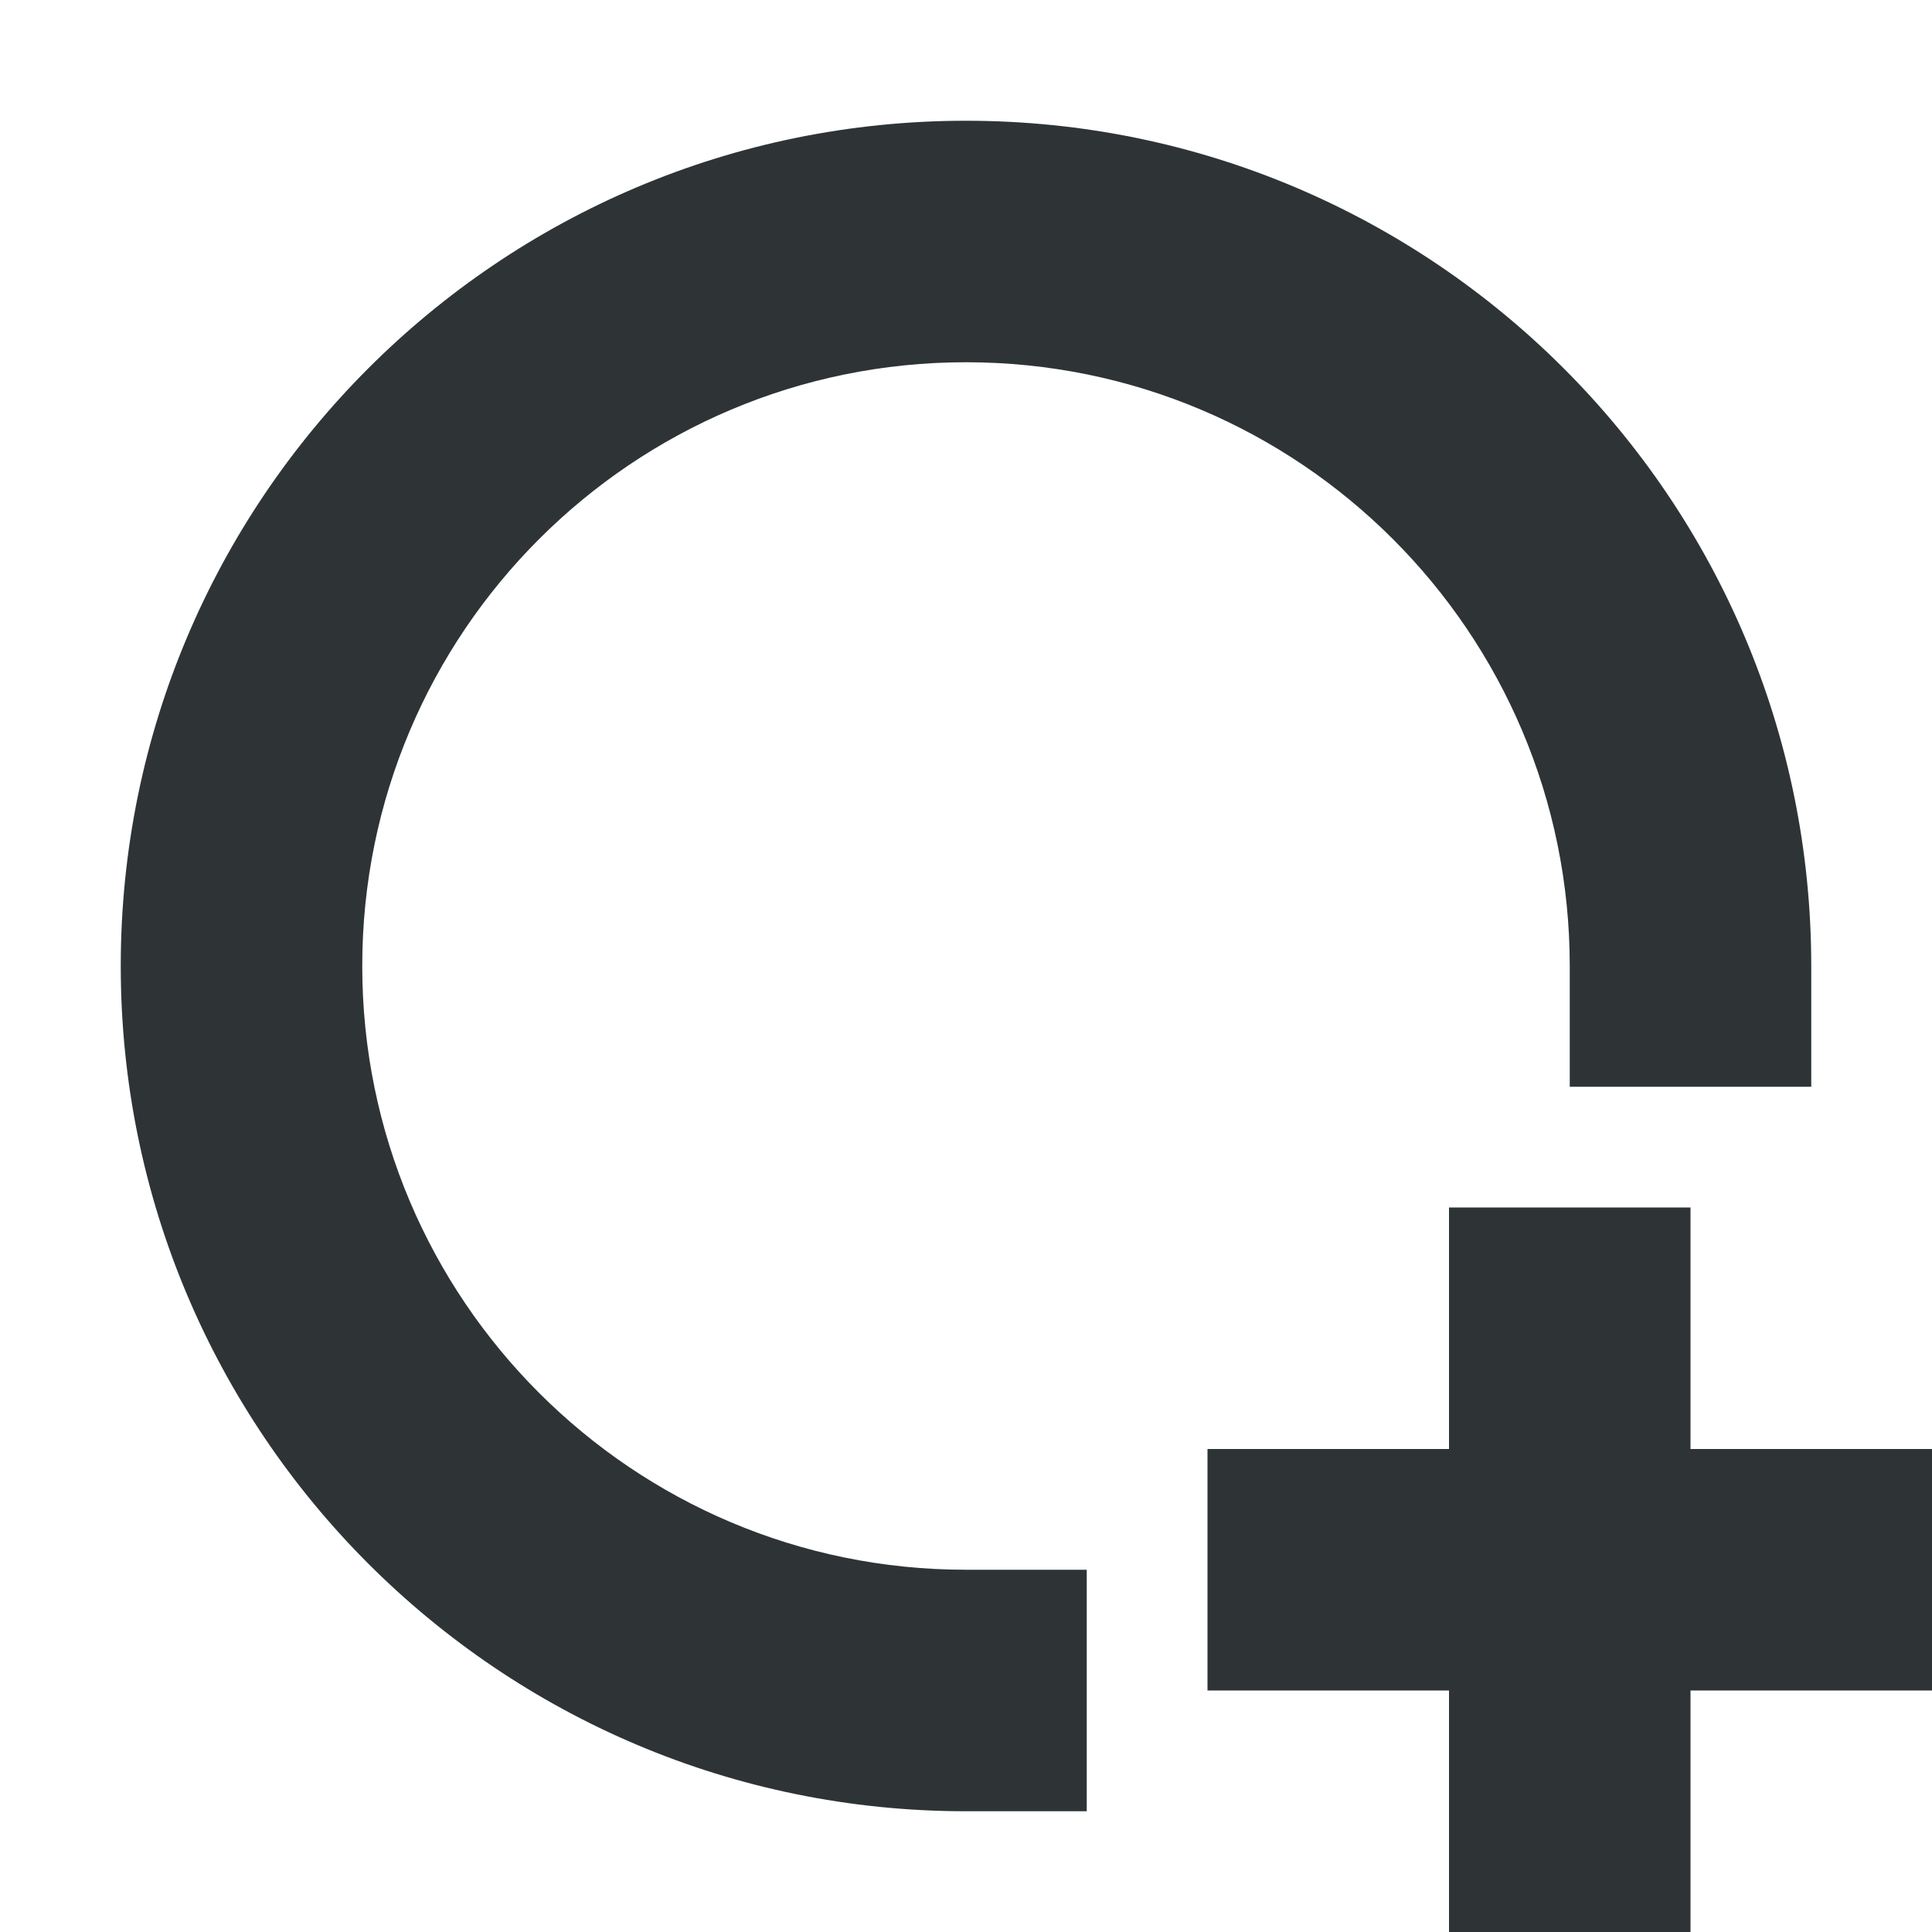
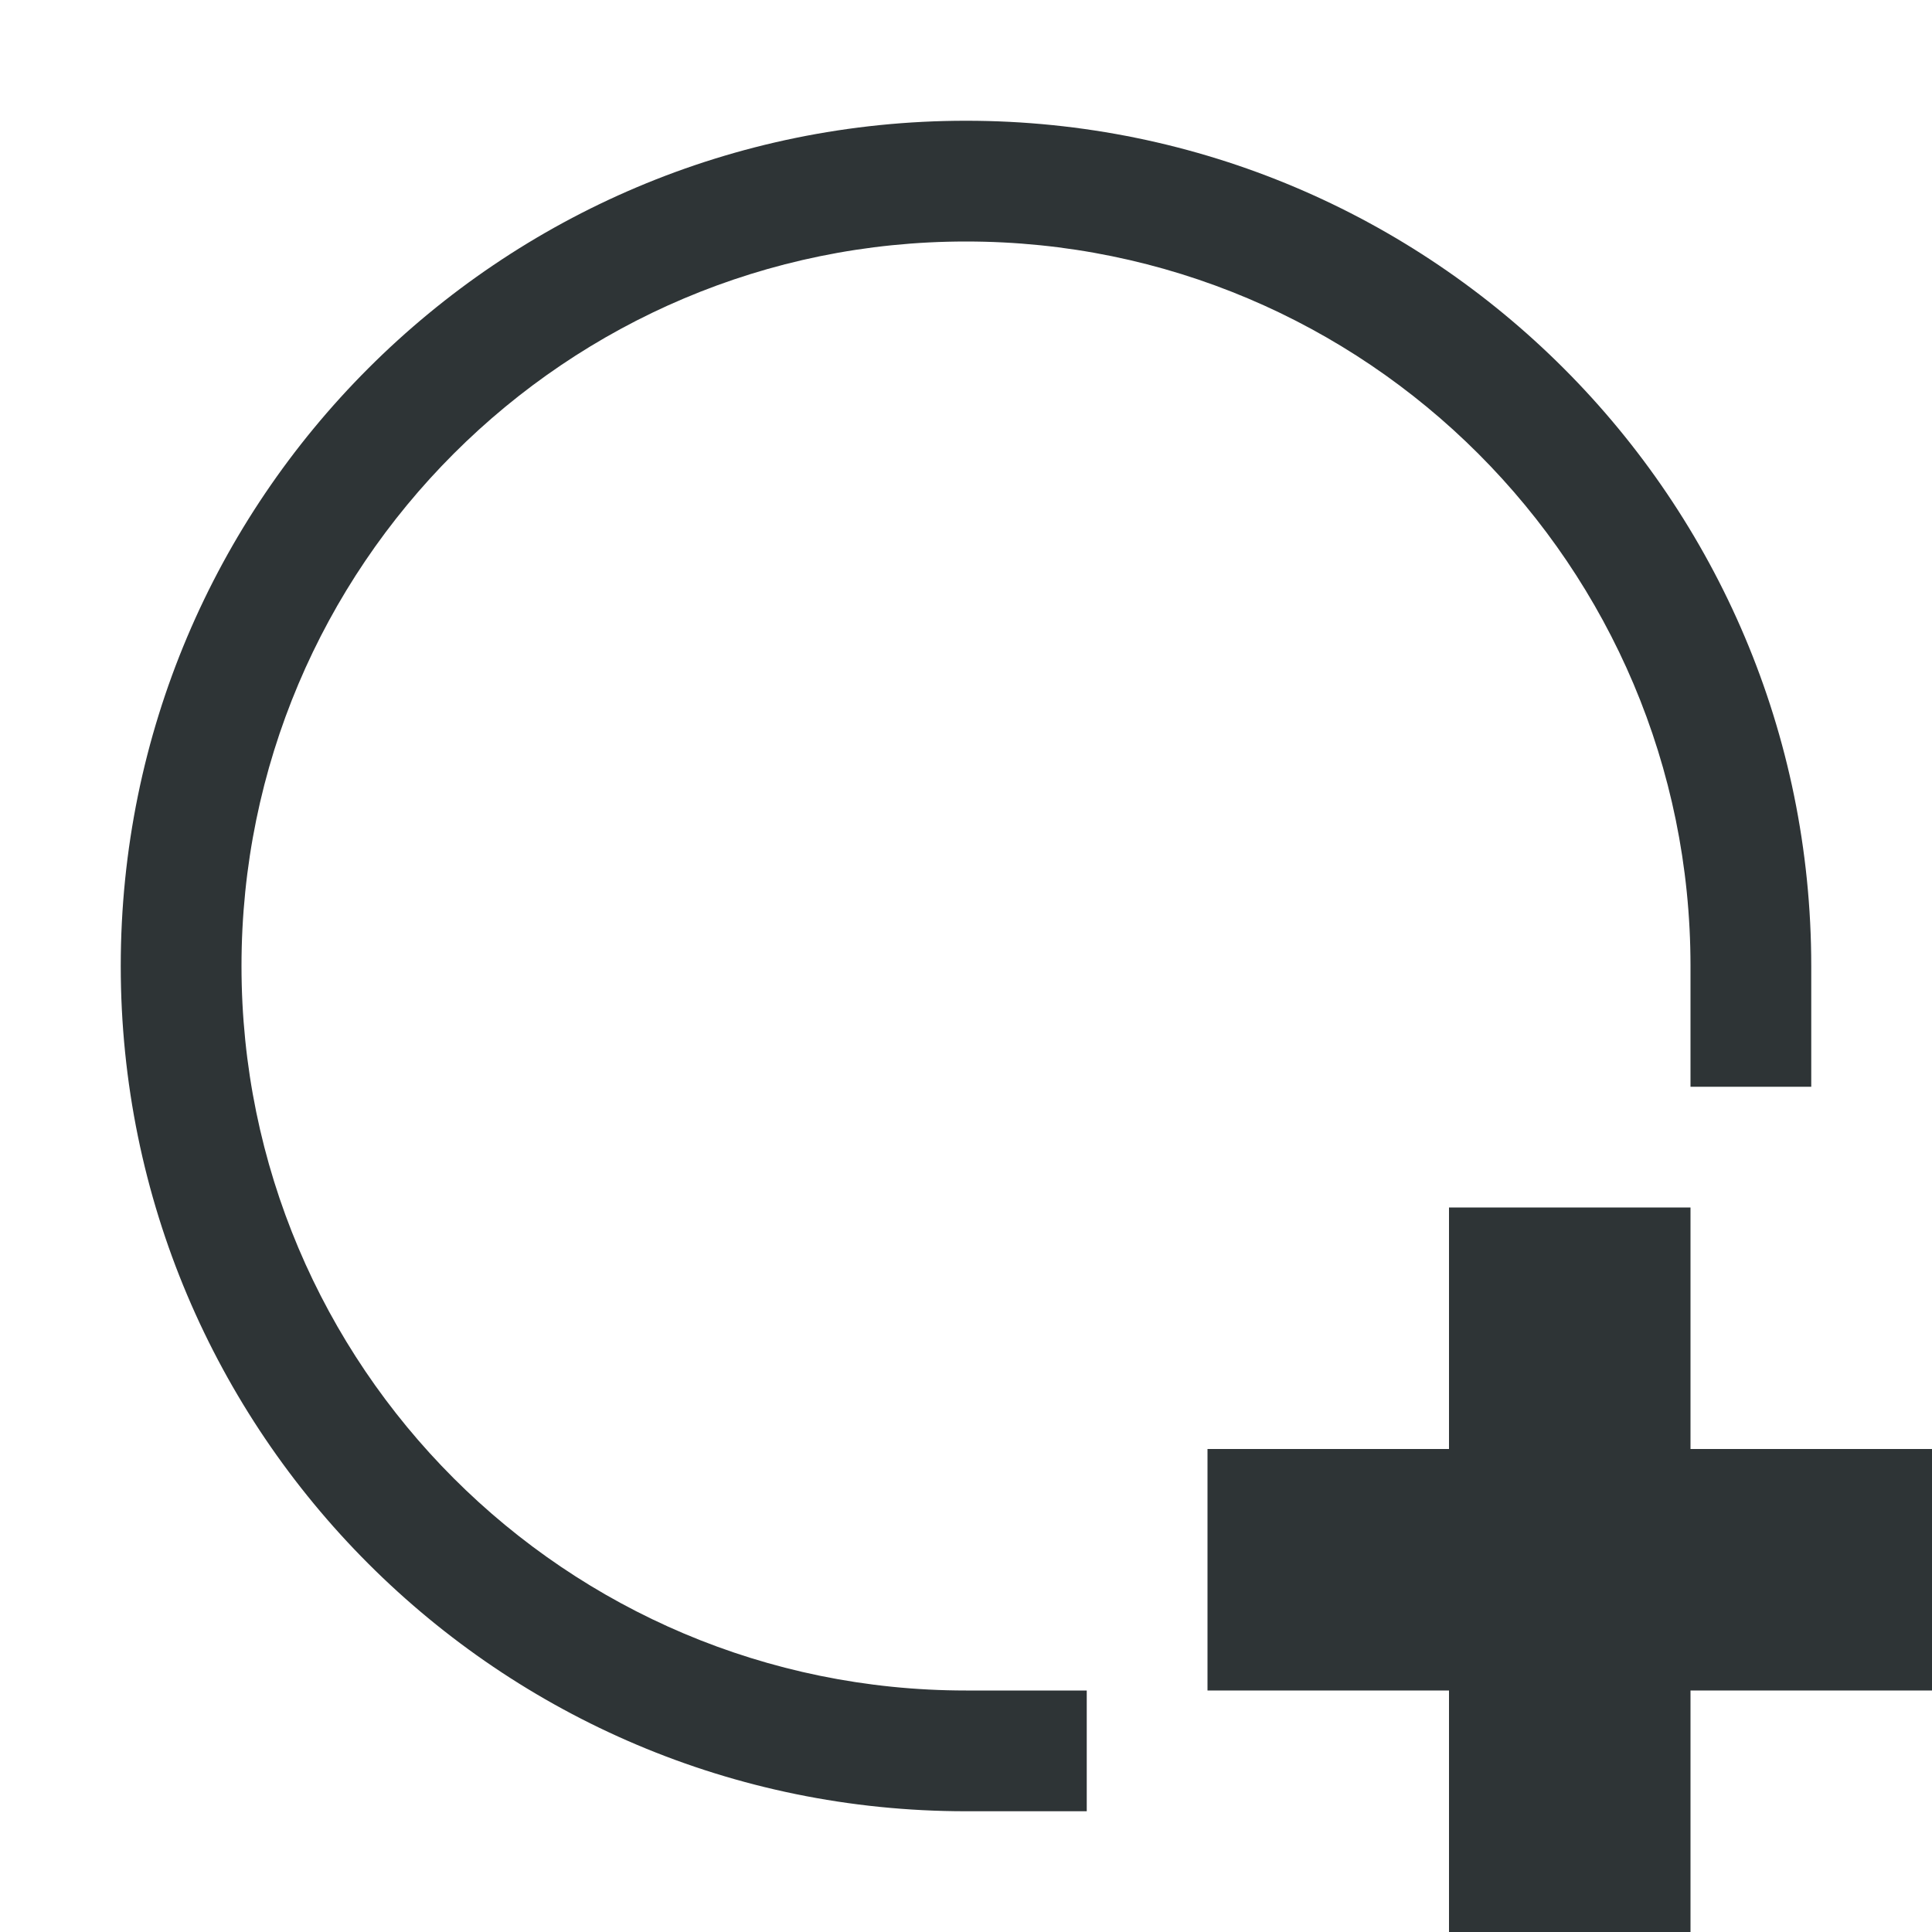
<svg xmlns="http://www.w3.org/2000/svg" version="1.1" width="16" height="16">
  <defs />
  <path id="Plus" fill="rgba(46,52,54,1)" stroke="none" d="M 14 10 L 12 10 L 12 12 L 10 12 L 10 14 L 12 14 L 12 16 L 14 16 L 14 14 L 16 14 L 16 12 L 14 12 L 14 10 Z" />
-   <path id="Circle" fill="rgba(46,52,54,1)" stroke="none" d="M 8 13 L 9 13 L 9 15 L 8 15 A 7 7 -90 1 1 15 8 L 15 9 L 14 9 L 13 9 L 13 8 A 5 5 -90 1 0 8 13 Z" />
+   <path id="Circle" fill="rgba(46,52,54,1)" stroke="none" d="M 8 14 L 9 14 L 9 15 L 8 15 A 7 7 -90 1 1 15 8 L 15 9 L 14 9 L 14 9 L 14 8 A 6 6 -90 1 0 8 14 Z" />
</svg>
